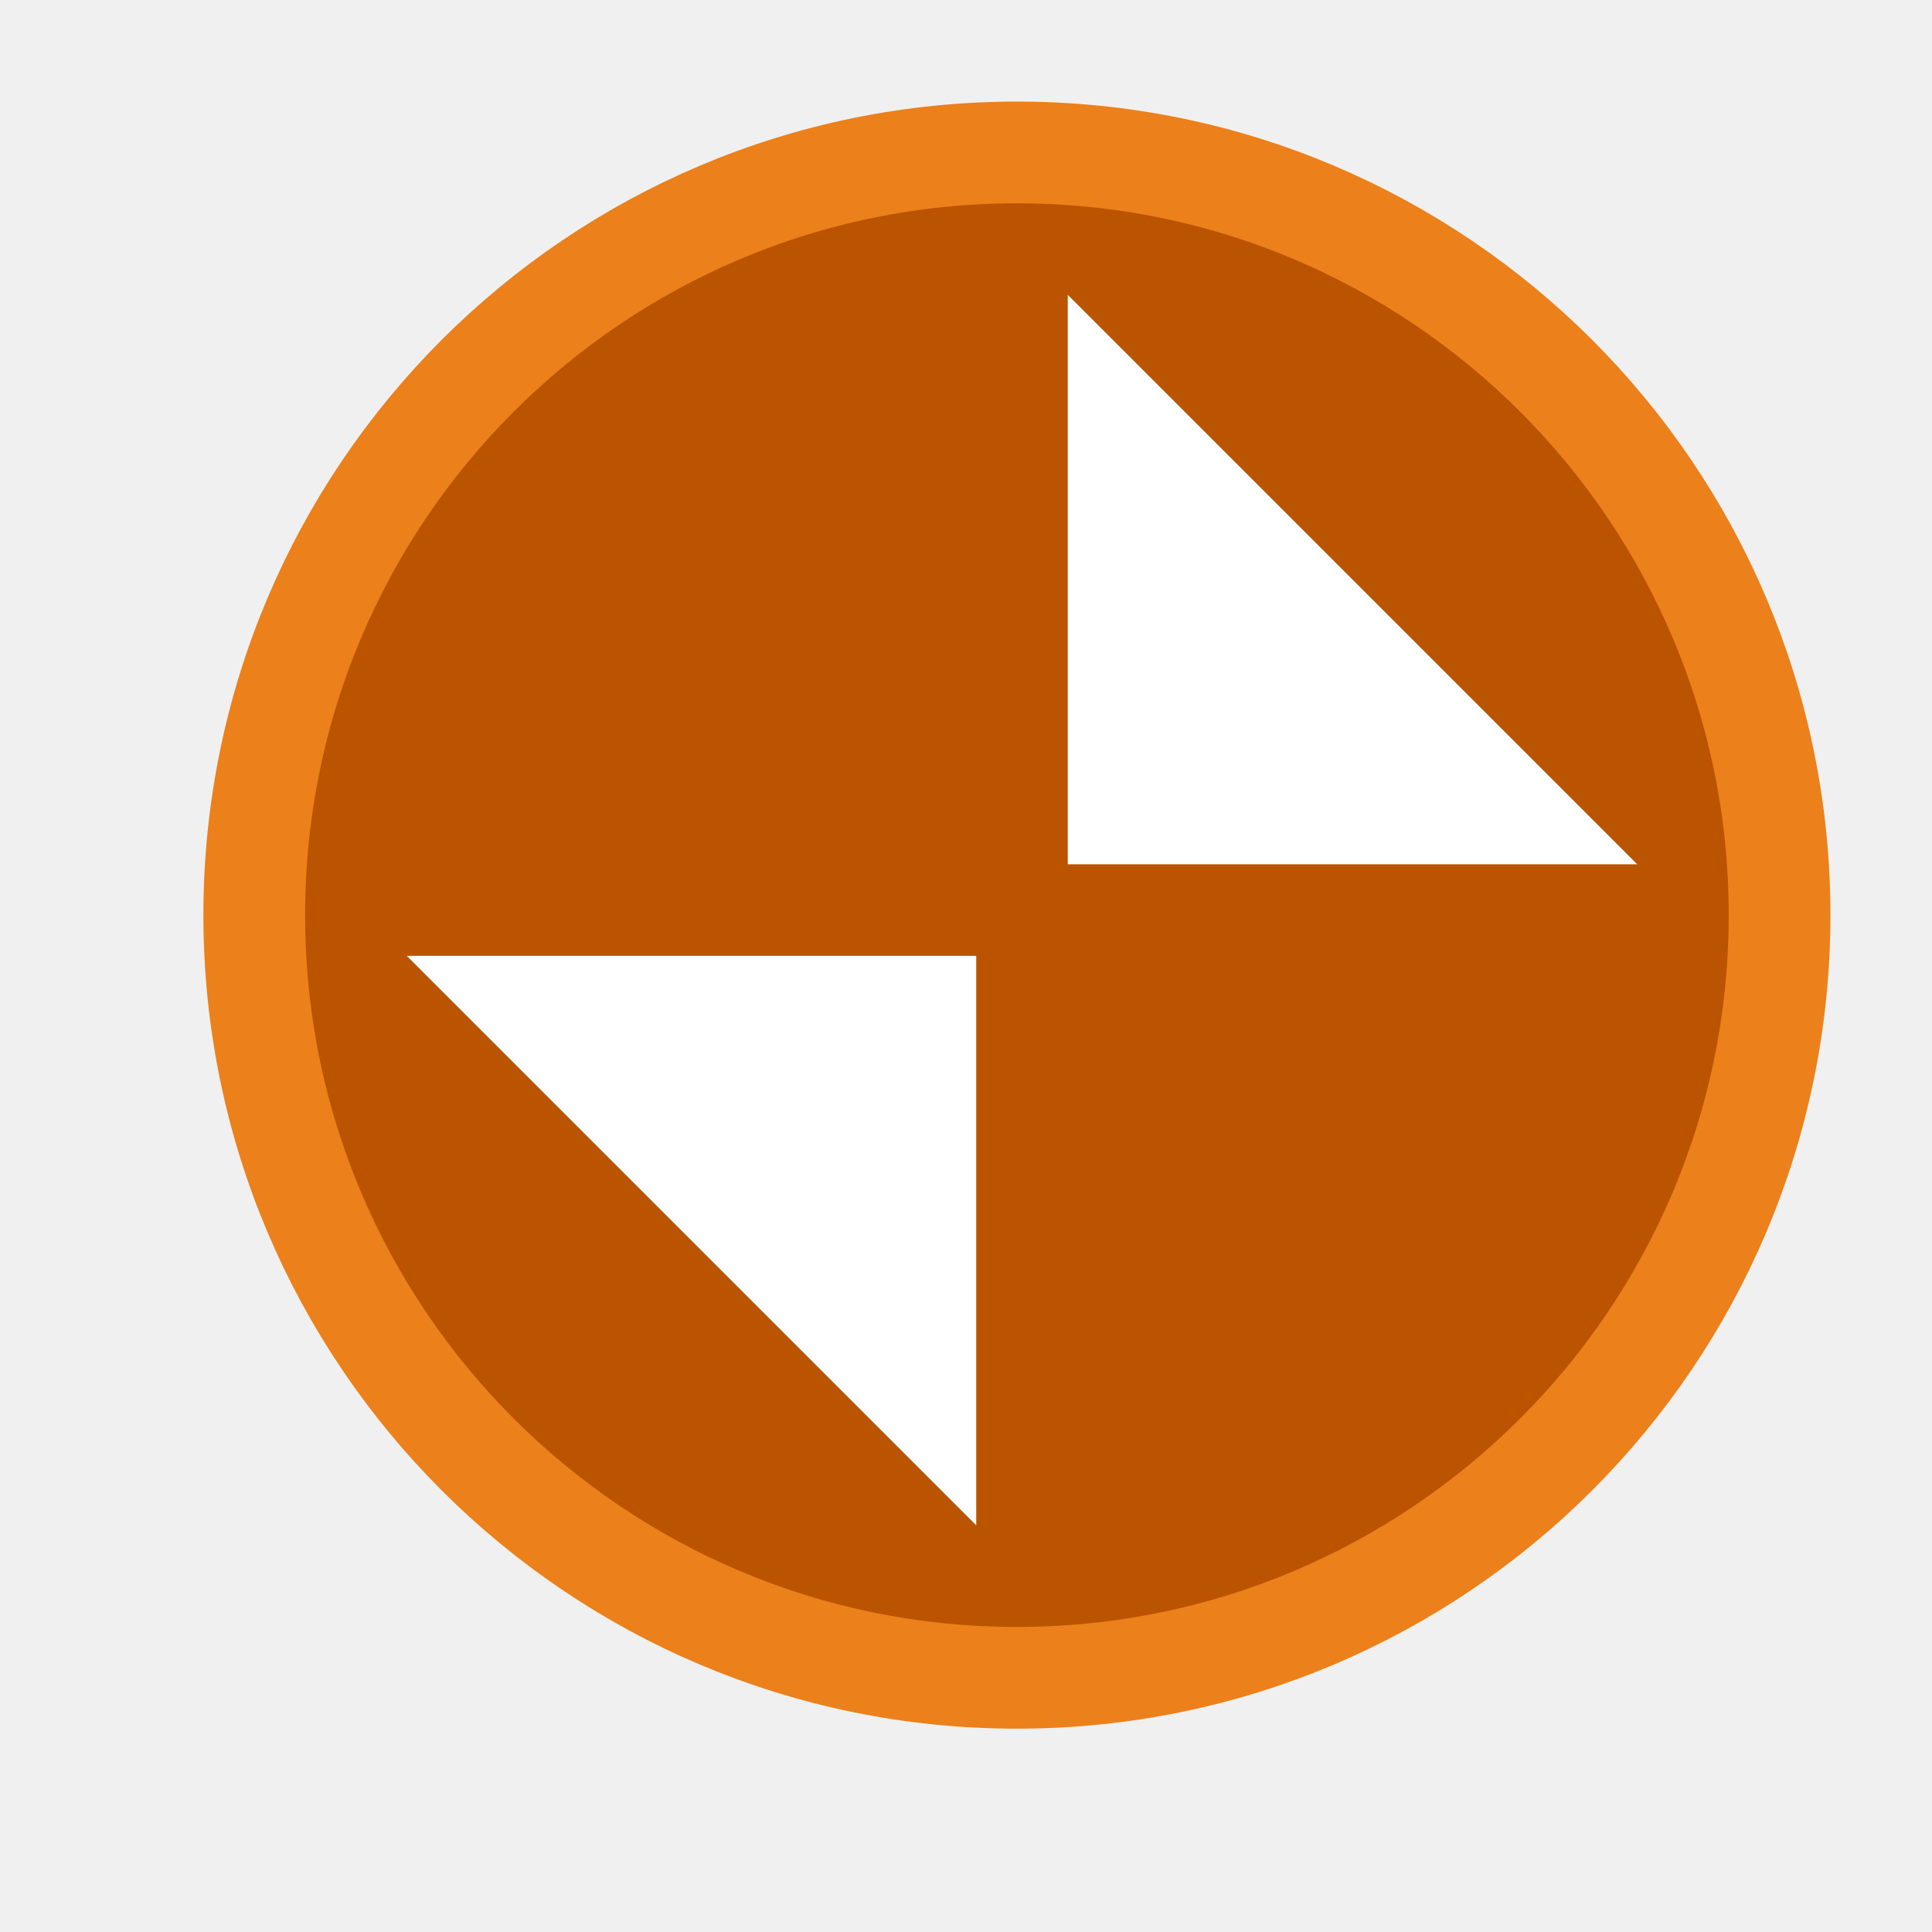
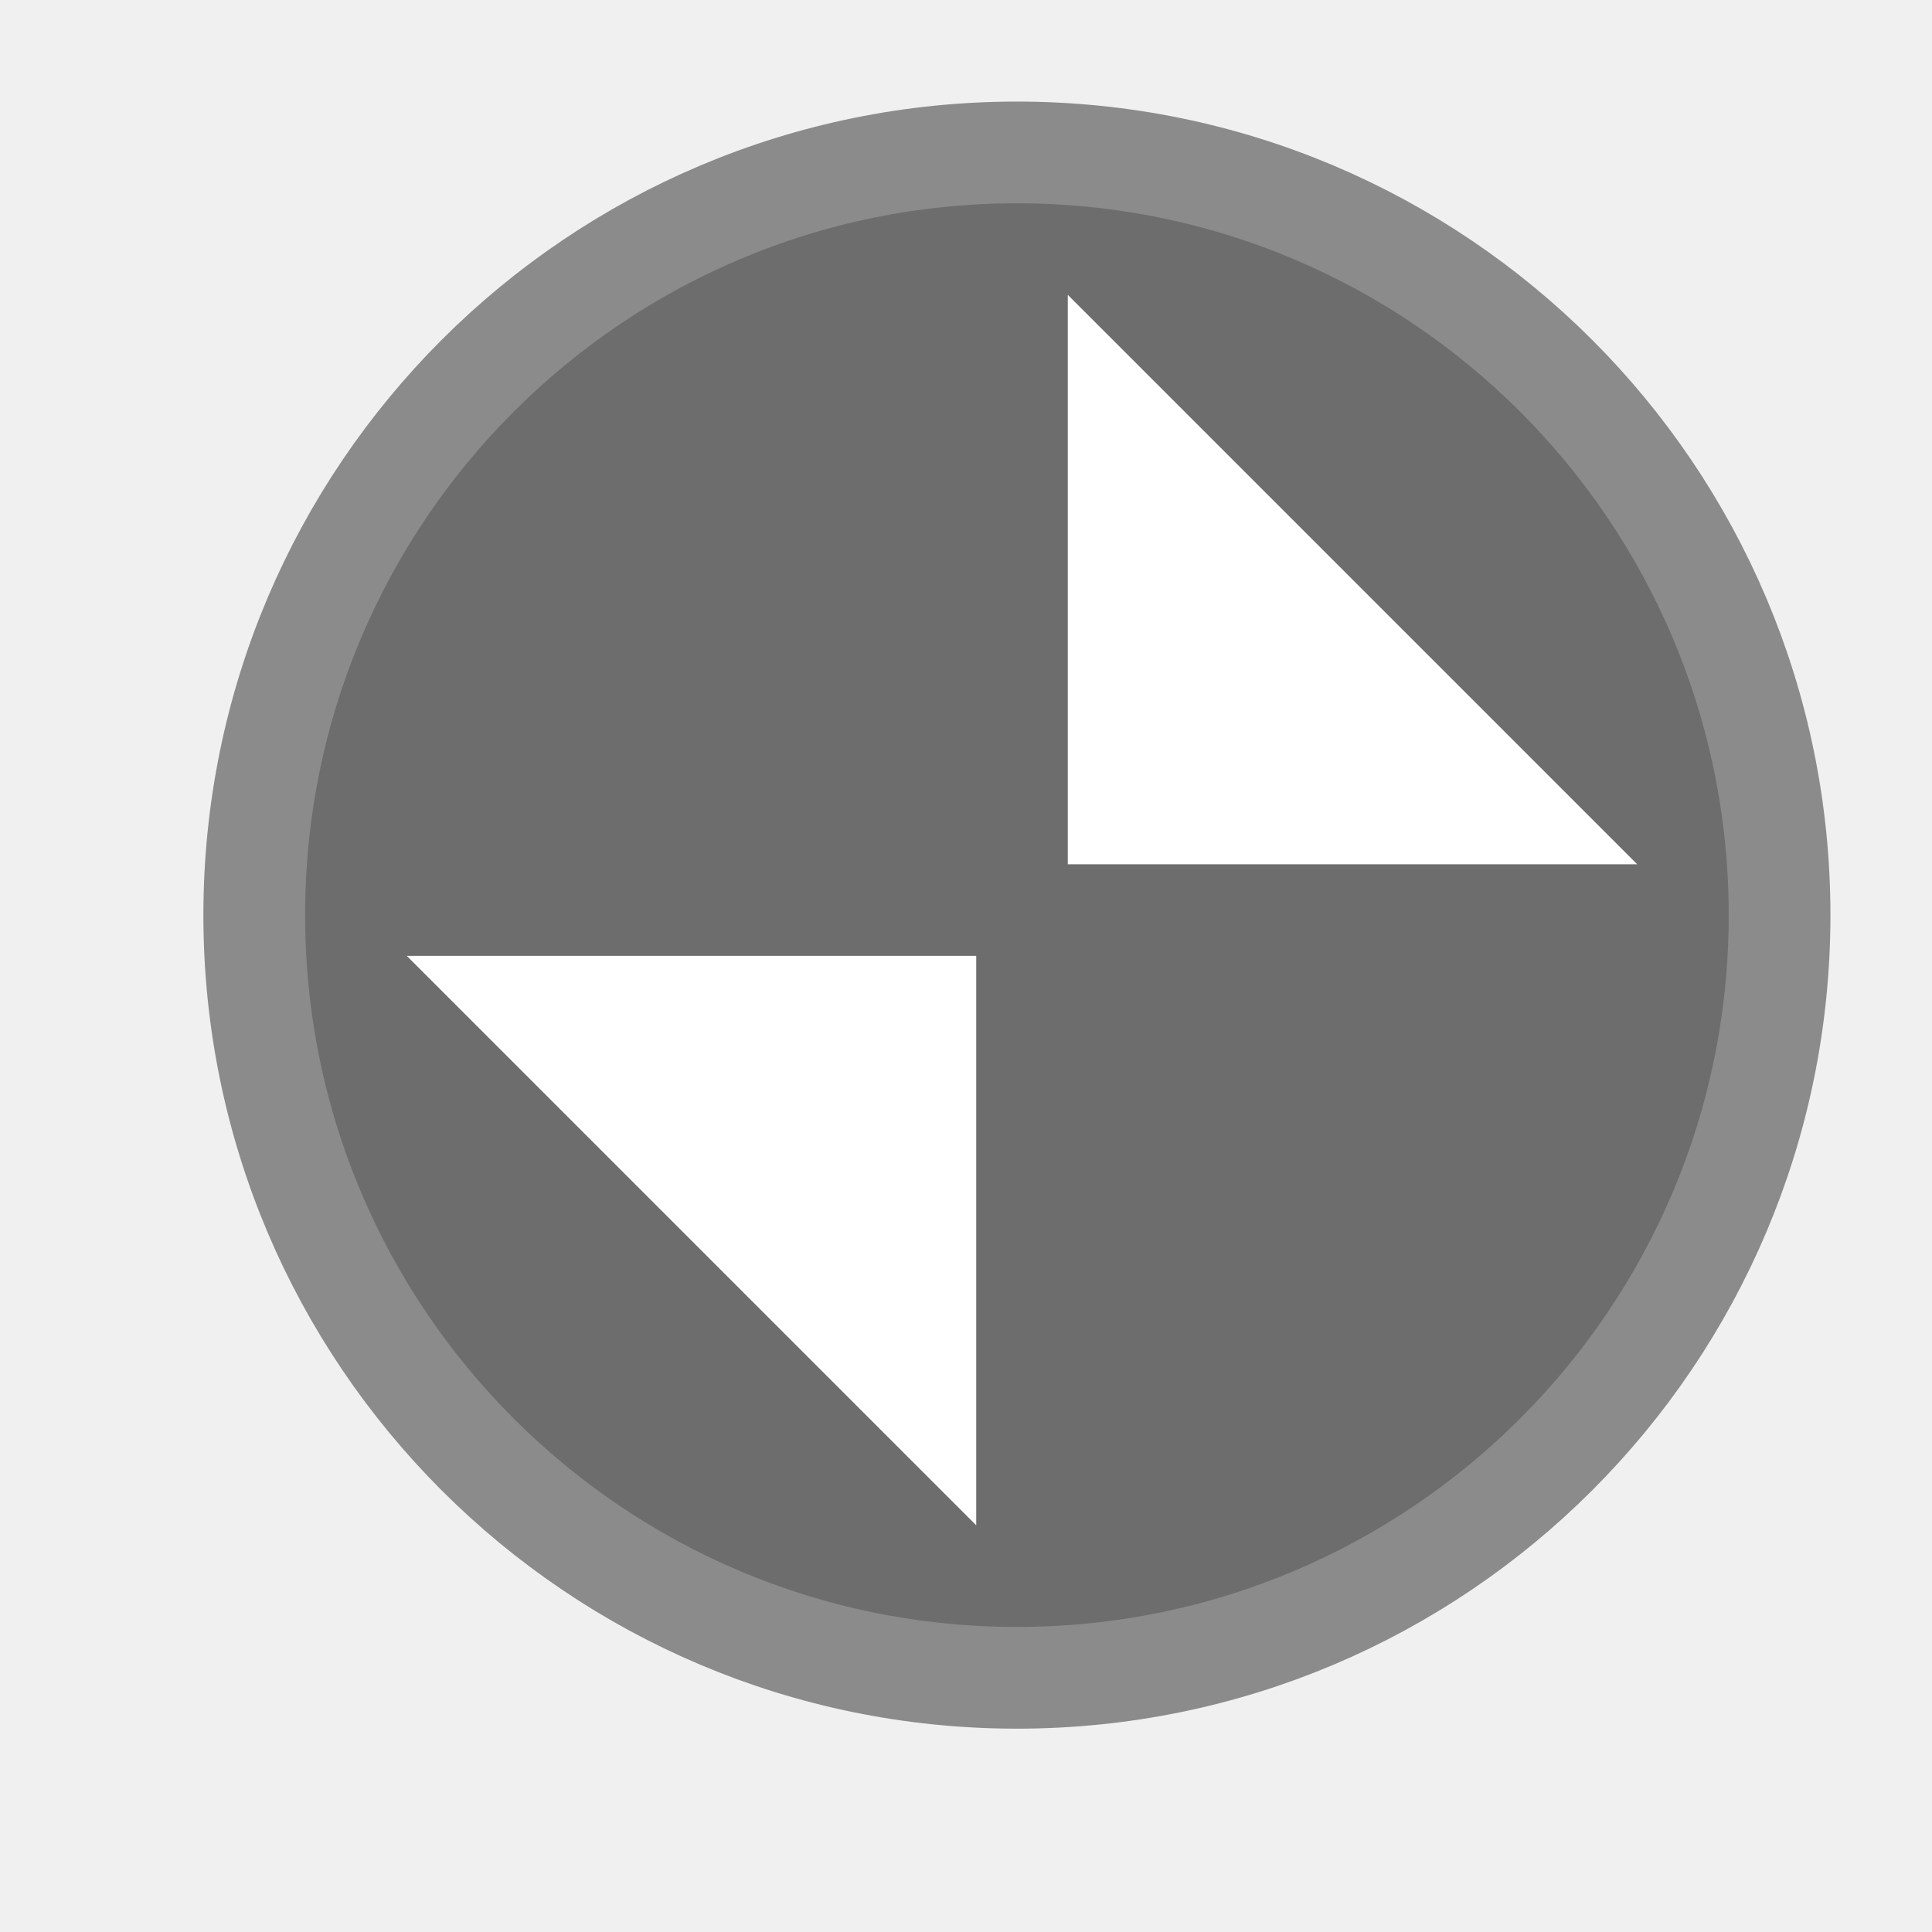
<svg xmlns="http://www.w3.org/2000/svg" width="19" height="19" viewBox="0 0 5.027 5.027" version="1.1" id="svg8">
  <defs id="defs2" />
  <g id="layer1" transform="matrix(0.8021109,0,0,0.8021264,0.5235831,-233.728)">
-     <circle style="opacity:1;fill:#bb5400;fill-opacity:1;stroke:#ec801a;stroke-width:0.33;stroke-linecap:round;stroke-linejoin:miter;stroke-miterlimit:4;stroke-dasharray:none;stroke-opacity:1;paint-order:markers fill stroke" id="path815" cx="2.646" cy="294.354" r="2.474" />
+     <circle style="opacity:1;fill:#6d6d6d;fill-opacity:1;stroke:#8b8b8b;stroke-width:0.33;stroke-linecap:round;stroke-linejoin:miter;stroke-miterlimit:4;stroke-dasharray:none;stroke-opacity:1;paint-order:markers fill stroke" id="path815" cx="2.646" cy="294.354" r="2.474" />
    <g transform="matrix(0.7500006,0,0,0.7500006,-0.9689652,67.44222)" id="g874">
      <path id="rect1044-3" d="M 7.503,302.329 H 5.04 v -2.463 z" style="opacity:1;fill:#ffffff;fill-opacity:1;stroke:none;stroke-width:0.386;stroke-linecap:round;stroke-linejoin:miter;stroke-miterlimit:4;stroke-dasharray:none;stroke-opacity:1;paint-order:markers fill stroke" />
      <path id="rect1044-7-6" d="m 2.181,302.725 h 2.463 v 2.463 z" style="opacity:1;fill:#ffffff;fill-opacity:1;stroke:none;stroke-width:0.386;stroke-linecap:round;stroke-linejoin:miter;stroke-miterlimit:4;stroke-dasharray:none;stroke-opacity:1;paint-order:markers fill stroke" />
    </g>
  </g>
</svg>
